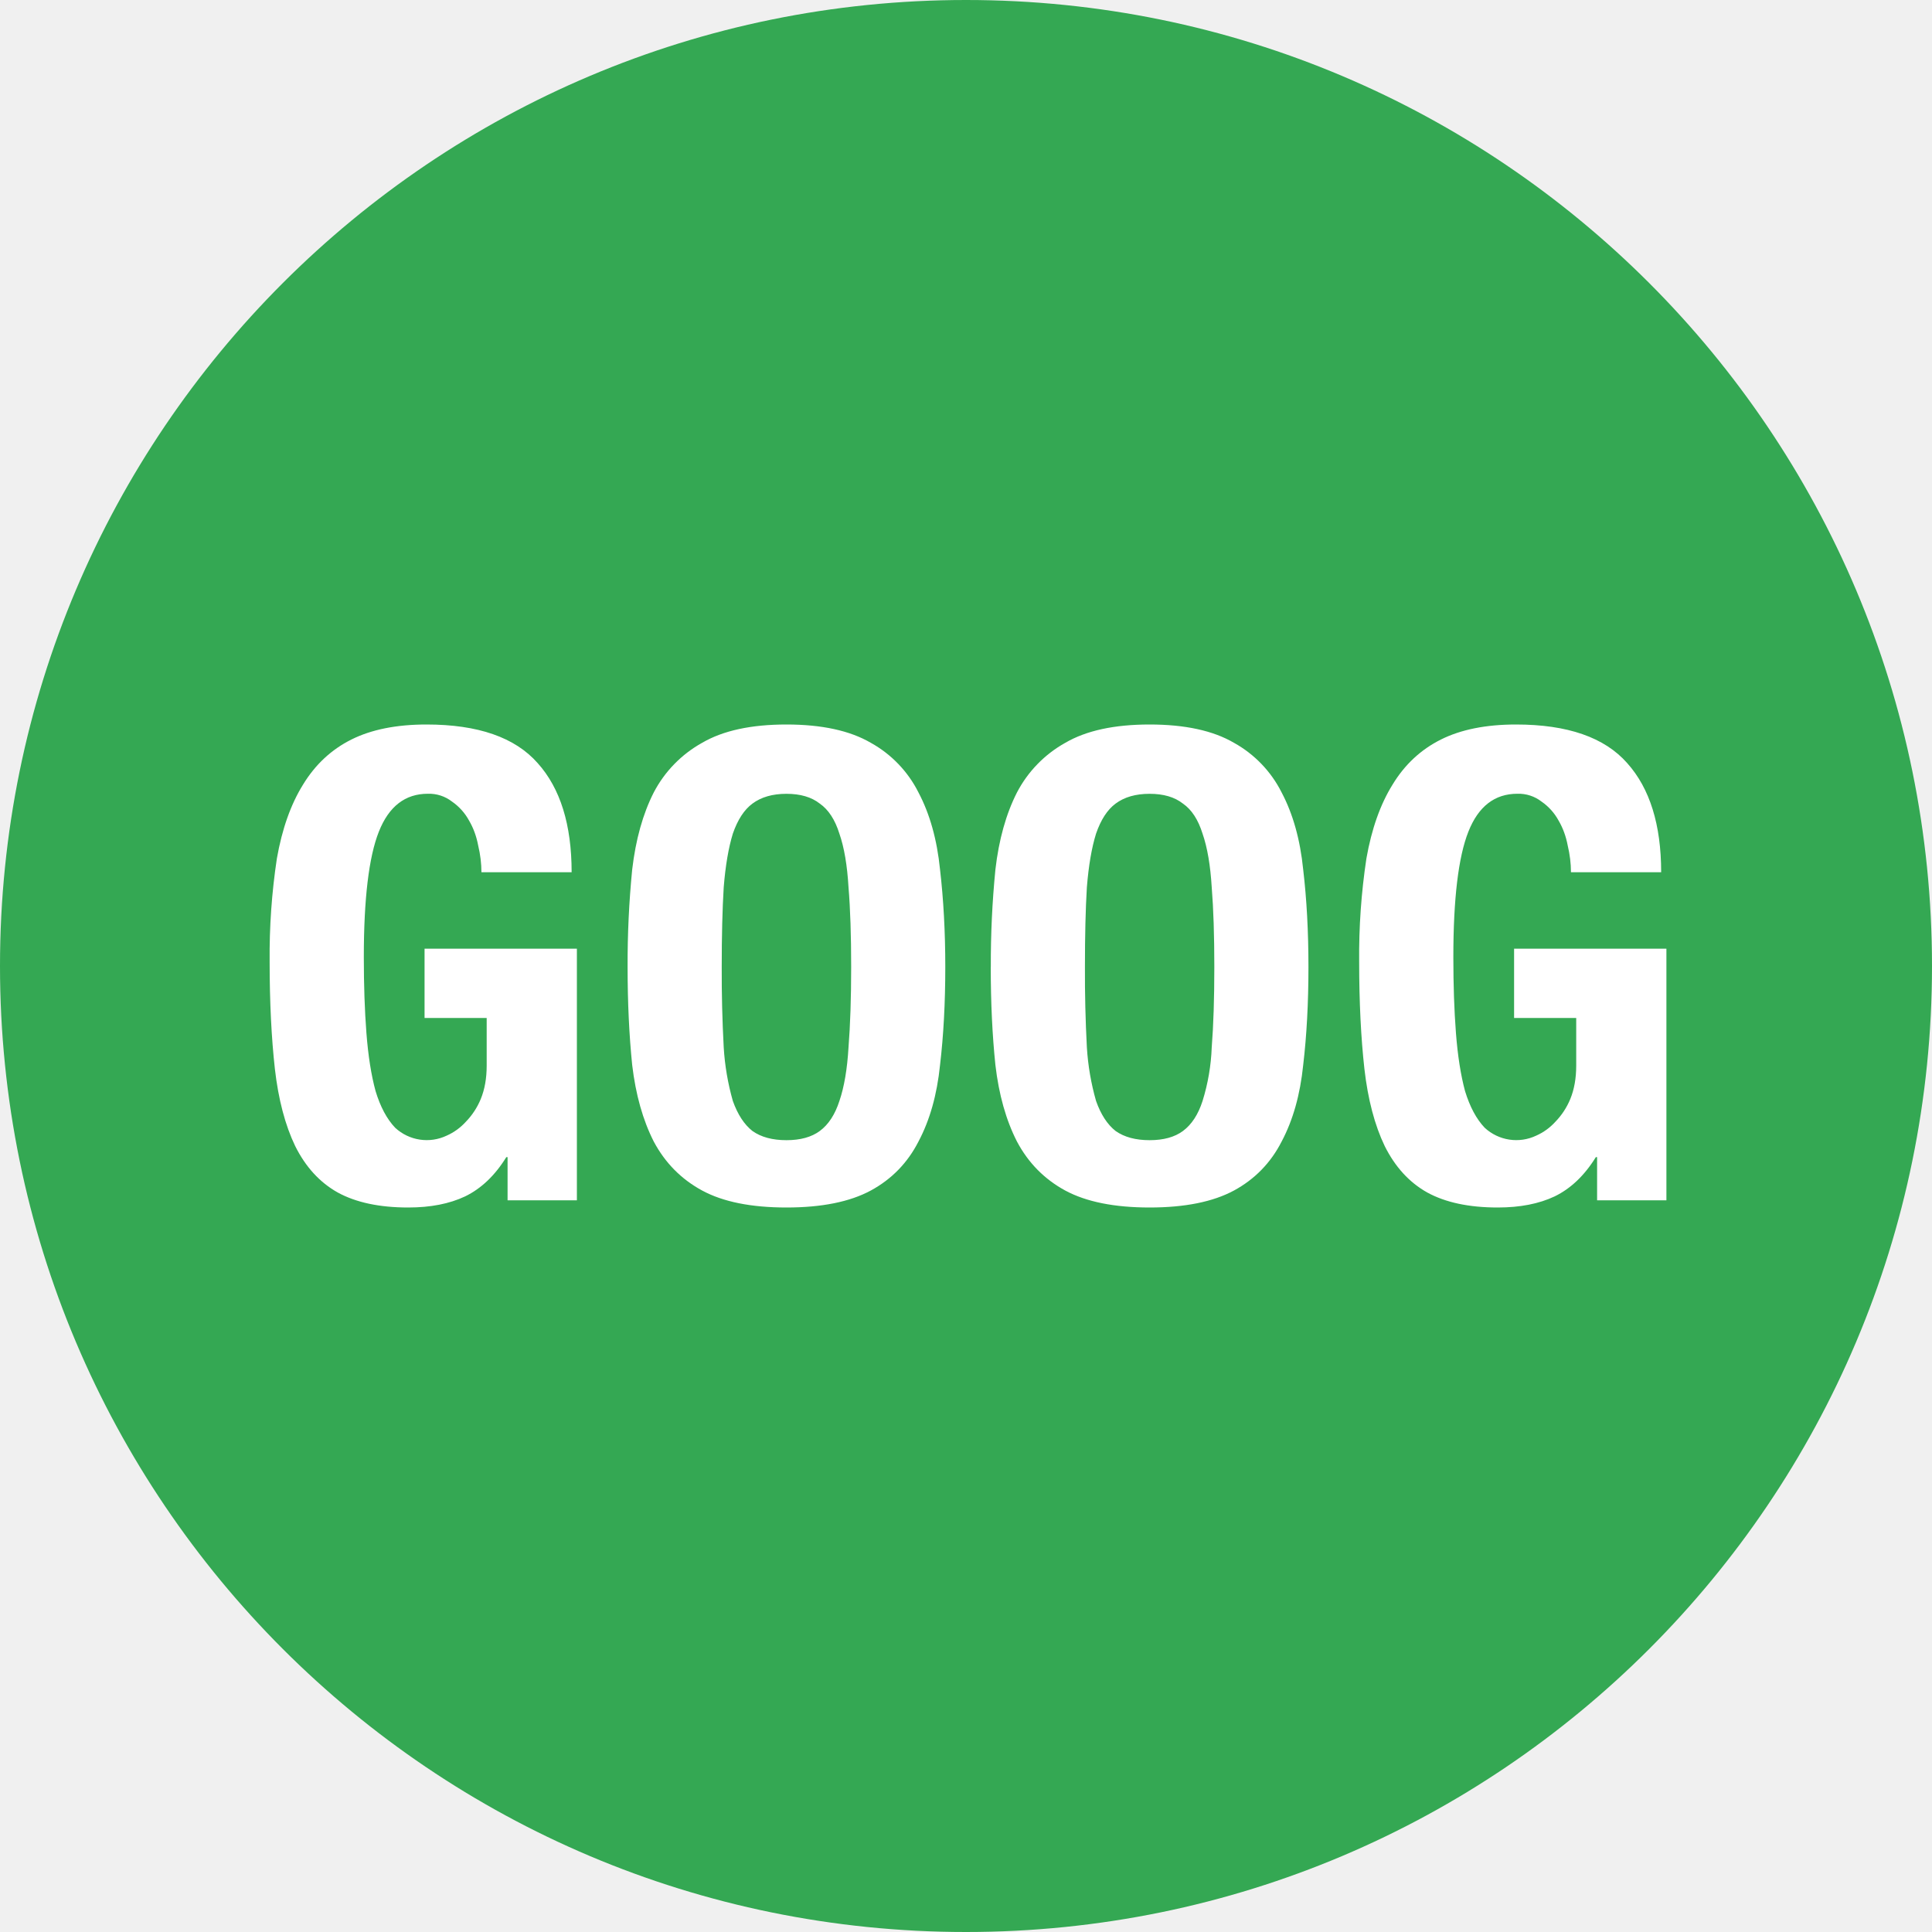
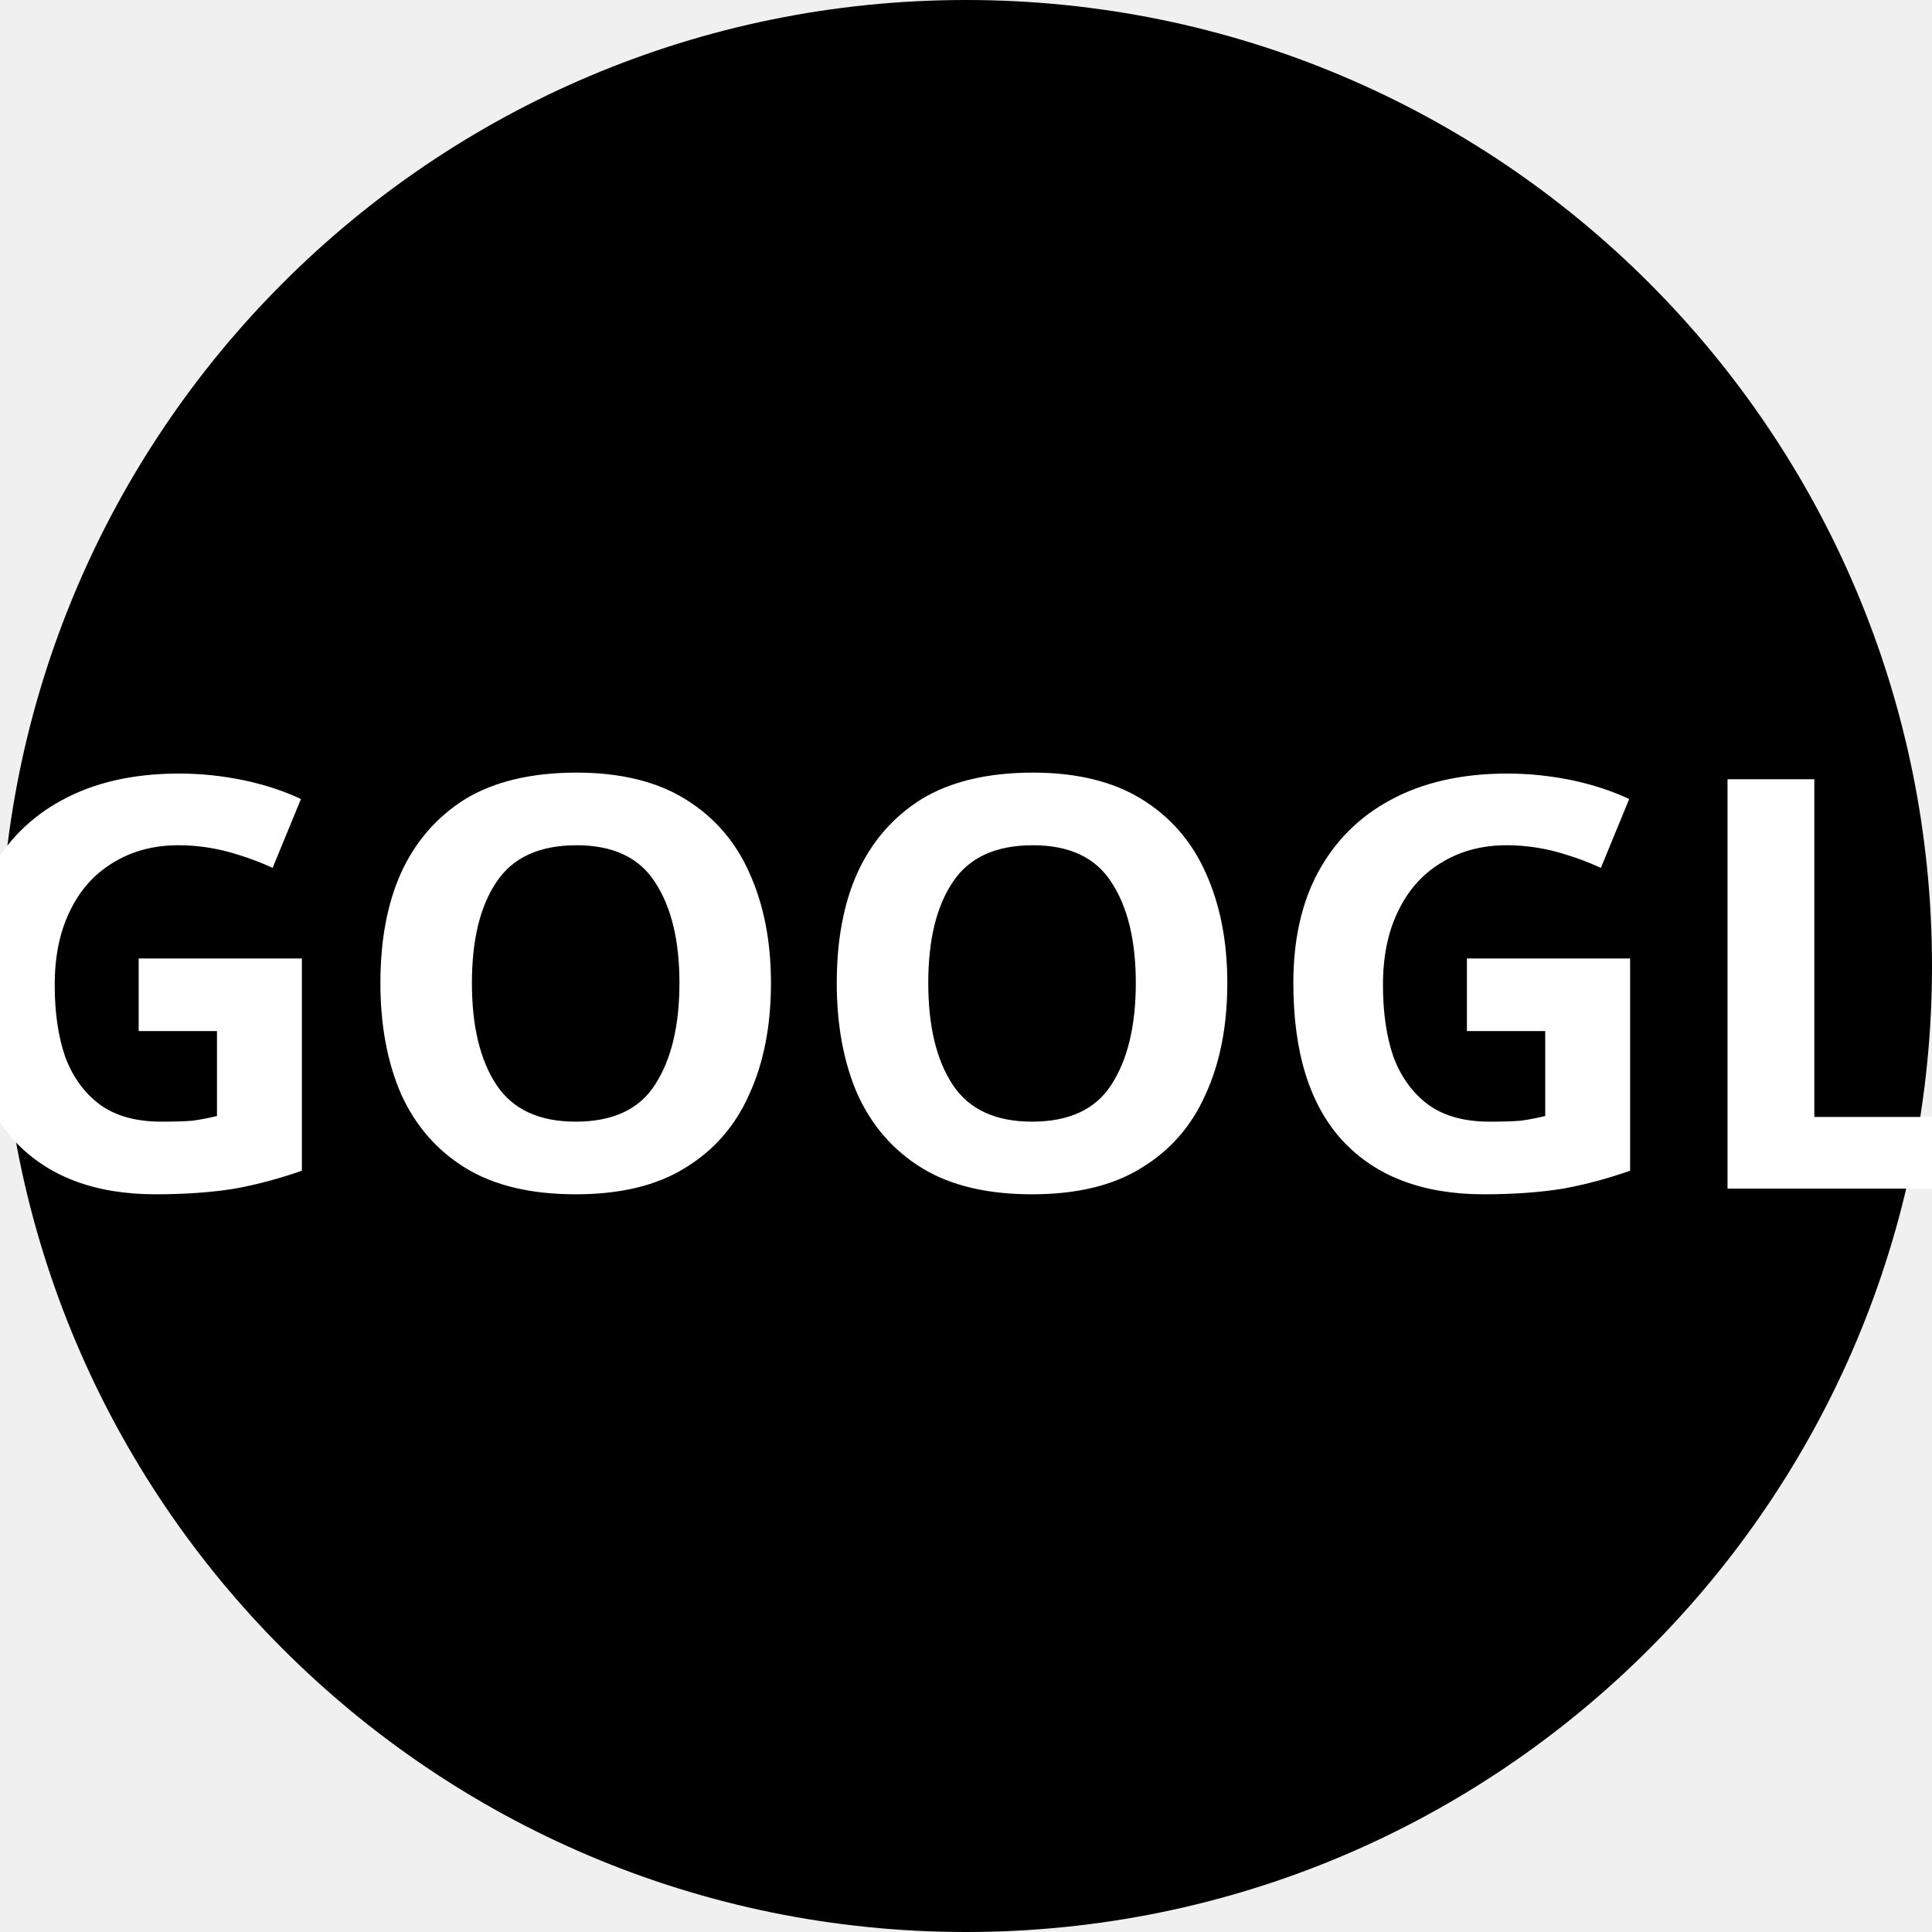
- <svg xmlns="http://www.w3.org/2000/svg" fill="none" height="32" width="32">
-   <path clip-rule="evenodd" d="M16 0C7.163 0 0 7.163 0 16s7.163 16 16 16c8.838 0 16-7.163 16-16S24.838 0 16 0z" fill="#34a853" fill-rule="evenodd" />
-   <path d="M7.974 14.447h1.494c0-.787-.187-1.39-.563-1.808-.375-.426-.988-.639-1.84-.639-.498 0-.913.083-1.245.249s-.599.415-.801.747c-.202.325-.347.733-.433 1.223a10.75 10.75 0 0 0-.12 1.71c0 .672.03 1.264.087 1.776.058.505.17.931.336 1.277.173.347.408.603.704.769.303.166.692.249 1.169.249.368 0 .682-.061.942-.184.267-.13.494-.346.682-.65h.021v.715h1.148v-4.168H7.032v1.148h1.029v.79c0 .21-.033.393-.098.552a1.194 1.194 0 0 1-.249.379.944.944 0 0 1-.314.227.77.77 0 0 1-.855-.13c-.137-.144-.245-.346-.324-.606-.073-.267-.123-.588-.152-.963s-.043-.794-.043-1.256c0-.967.083-1.66.249-2.079s.436-.628.812-.628a.62.62 0 0 1 .4.13.91.91 0 0 1 .282.314c.072.123.122.26.151.412.036.151.054.3.054.443zm3.98 1.569c0-.52.011-.96.033-1.32.029-.361.08-.657.151-.888.08-.231.188-.397.325-.498.145-.108.332-.162.563-.162.231 0 .415.054.552.162.144.1.253.267.325.498.08.23.13.527.151.888.03.36.044.8.044 1.32s-.015.964-.044 1.332c-.021.36-.072.657-.151.888-.072.223-.18.39-.325.497-.137.101-.321.152-.552.152-.23 0-.419-.05-.563-.152-.137-.108-.245-.274-.325-.498a4.16 4.16 0 0 1-.151-.887 23.229 23.229 0 0 1-.033-1.332zm-1.559 0c0 .592.026 1.133.076 1.624.058.49.177.913.357 1.267.188.353.455.624.802.812.346.187.811.281 1.396.281s1.05-.094 1.397-.281c.346-.188.61-.459.79-.812.188-.354.307-.776.357-1.267.058-.49.087-1.032.087-1.624 0-.584-.03-1.122-.087-1.613-.05-.498-.17-.923-.357-1.277a1.932 1.932 0 0 0-.79-.823c-.347-.202-.812-.303-1.397-.303s-1.05.101-1.396.303a2 2 0 0 0-.802.823c-.18.354-.299.78-.357 1.277a15.83 15.83 0 0 0-.076 1.613zm7.575 0c0-.52.01-.96.032-1.32.029-.361.08-.657.152-.888.08-.231.187-.397.324-.498.145-.108.332-.162.563-.162.231 0 .415.054.552.162.145.1.253.267.325.498.08.23.13.527.152.888.029.36.043.8.043 1.32s-.014.964-.043 1.332a3.41 3.41 0 0 1-.152.888c-.072.223-.18.39-.325.497-.137.101-.32.152-.552.152-.23 0-.418-.05-.563-.152-.137-.108-.245-.274-.324-.498a4.16 4.16 0 0 1-.152-.887 23.229 23.229 0 0 1-.032-1.332zm-1.56 0c0 .592.026 1.133.077 1.624.057.49.176.913.357 1.267.187.353.454.624.8.812.347.187.813.281 1.397.281s1.05-.094 1.397-.281c.346-.188.61-.459.79-.812.188-.354.307-.776.357-1.267.058-.49.087-1.032.087-1.624 0-.584-.029-1.122-.087-1.613-.05-.498-.17-.923-.357-1.277a1.932 1.932 0 0 0-.79-.823c-.346-.202-.812-.303-1.397-.303s-1.05.101-1.396.303a2 2 0 0 0-.801.823c-.18.354-.3.78-.357 1.277a15.83 15.83 0 0 0-.076 1.613zm9.61-1.569h1.494c0-.787-.188-1.39-.563-1.808-.375-.426-.989-.639-1.84-.639-.498 0-.913.083-1.245.249s-.6.415-.801.747c-.202.325-.347.733-.433 1.223a10.75 10.75 0 0 0-.12 1.71c0 .672.03 1.264.087 1.776.058.505.17.931.336 1.277.173.347.408.603.704.769.303.166.692.249 1.169.249.368 0 .682-.061.942-.184.267-.13.494-.346.682-.65h.021v.715h1.148v-4.168h-2.523v1.148h1.029v.79c0 .21-.033.393-.098.552a1.194 1.194 0 0 1-.249.379.944.944 0 0 1-.314.227.77.77 0 0 1-.855-.13c-.137-.144-.245-.346-.325-.606-.072-.267-.122-.588-.151-.963s-.043-.794-.043-1.256c0-.967.083-1.66.249-2.079s.436-.628.812-.628a.62.62 0 0 1 .4.13.91.91 0 0 1 .282.314c.072.123.122.26.151.412.036.151.054.3.054.443z" fill="#fff" />
+ <svg xmlns="http://www.w3.org/2000/svg" height="32" width="32">
+   <path d="M16 0C7.163 0 0 7.163 0 16s7.163 16 16 16c8.838 0 16-7.163 16-16S24.838 0 16 0z" />
+   <text style="dominant-baseline:central;fill:#fff;font-size:9.5;font-weight:700;font-family:&quot;IBM Plex Sans Condensed&quot;,sans-serif;text-anchor:middle" x="50%" y="50%">GOOGL</text>
</svg>
